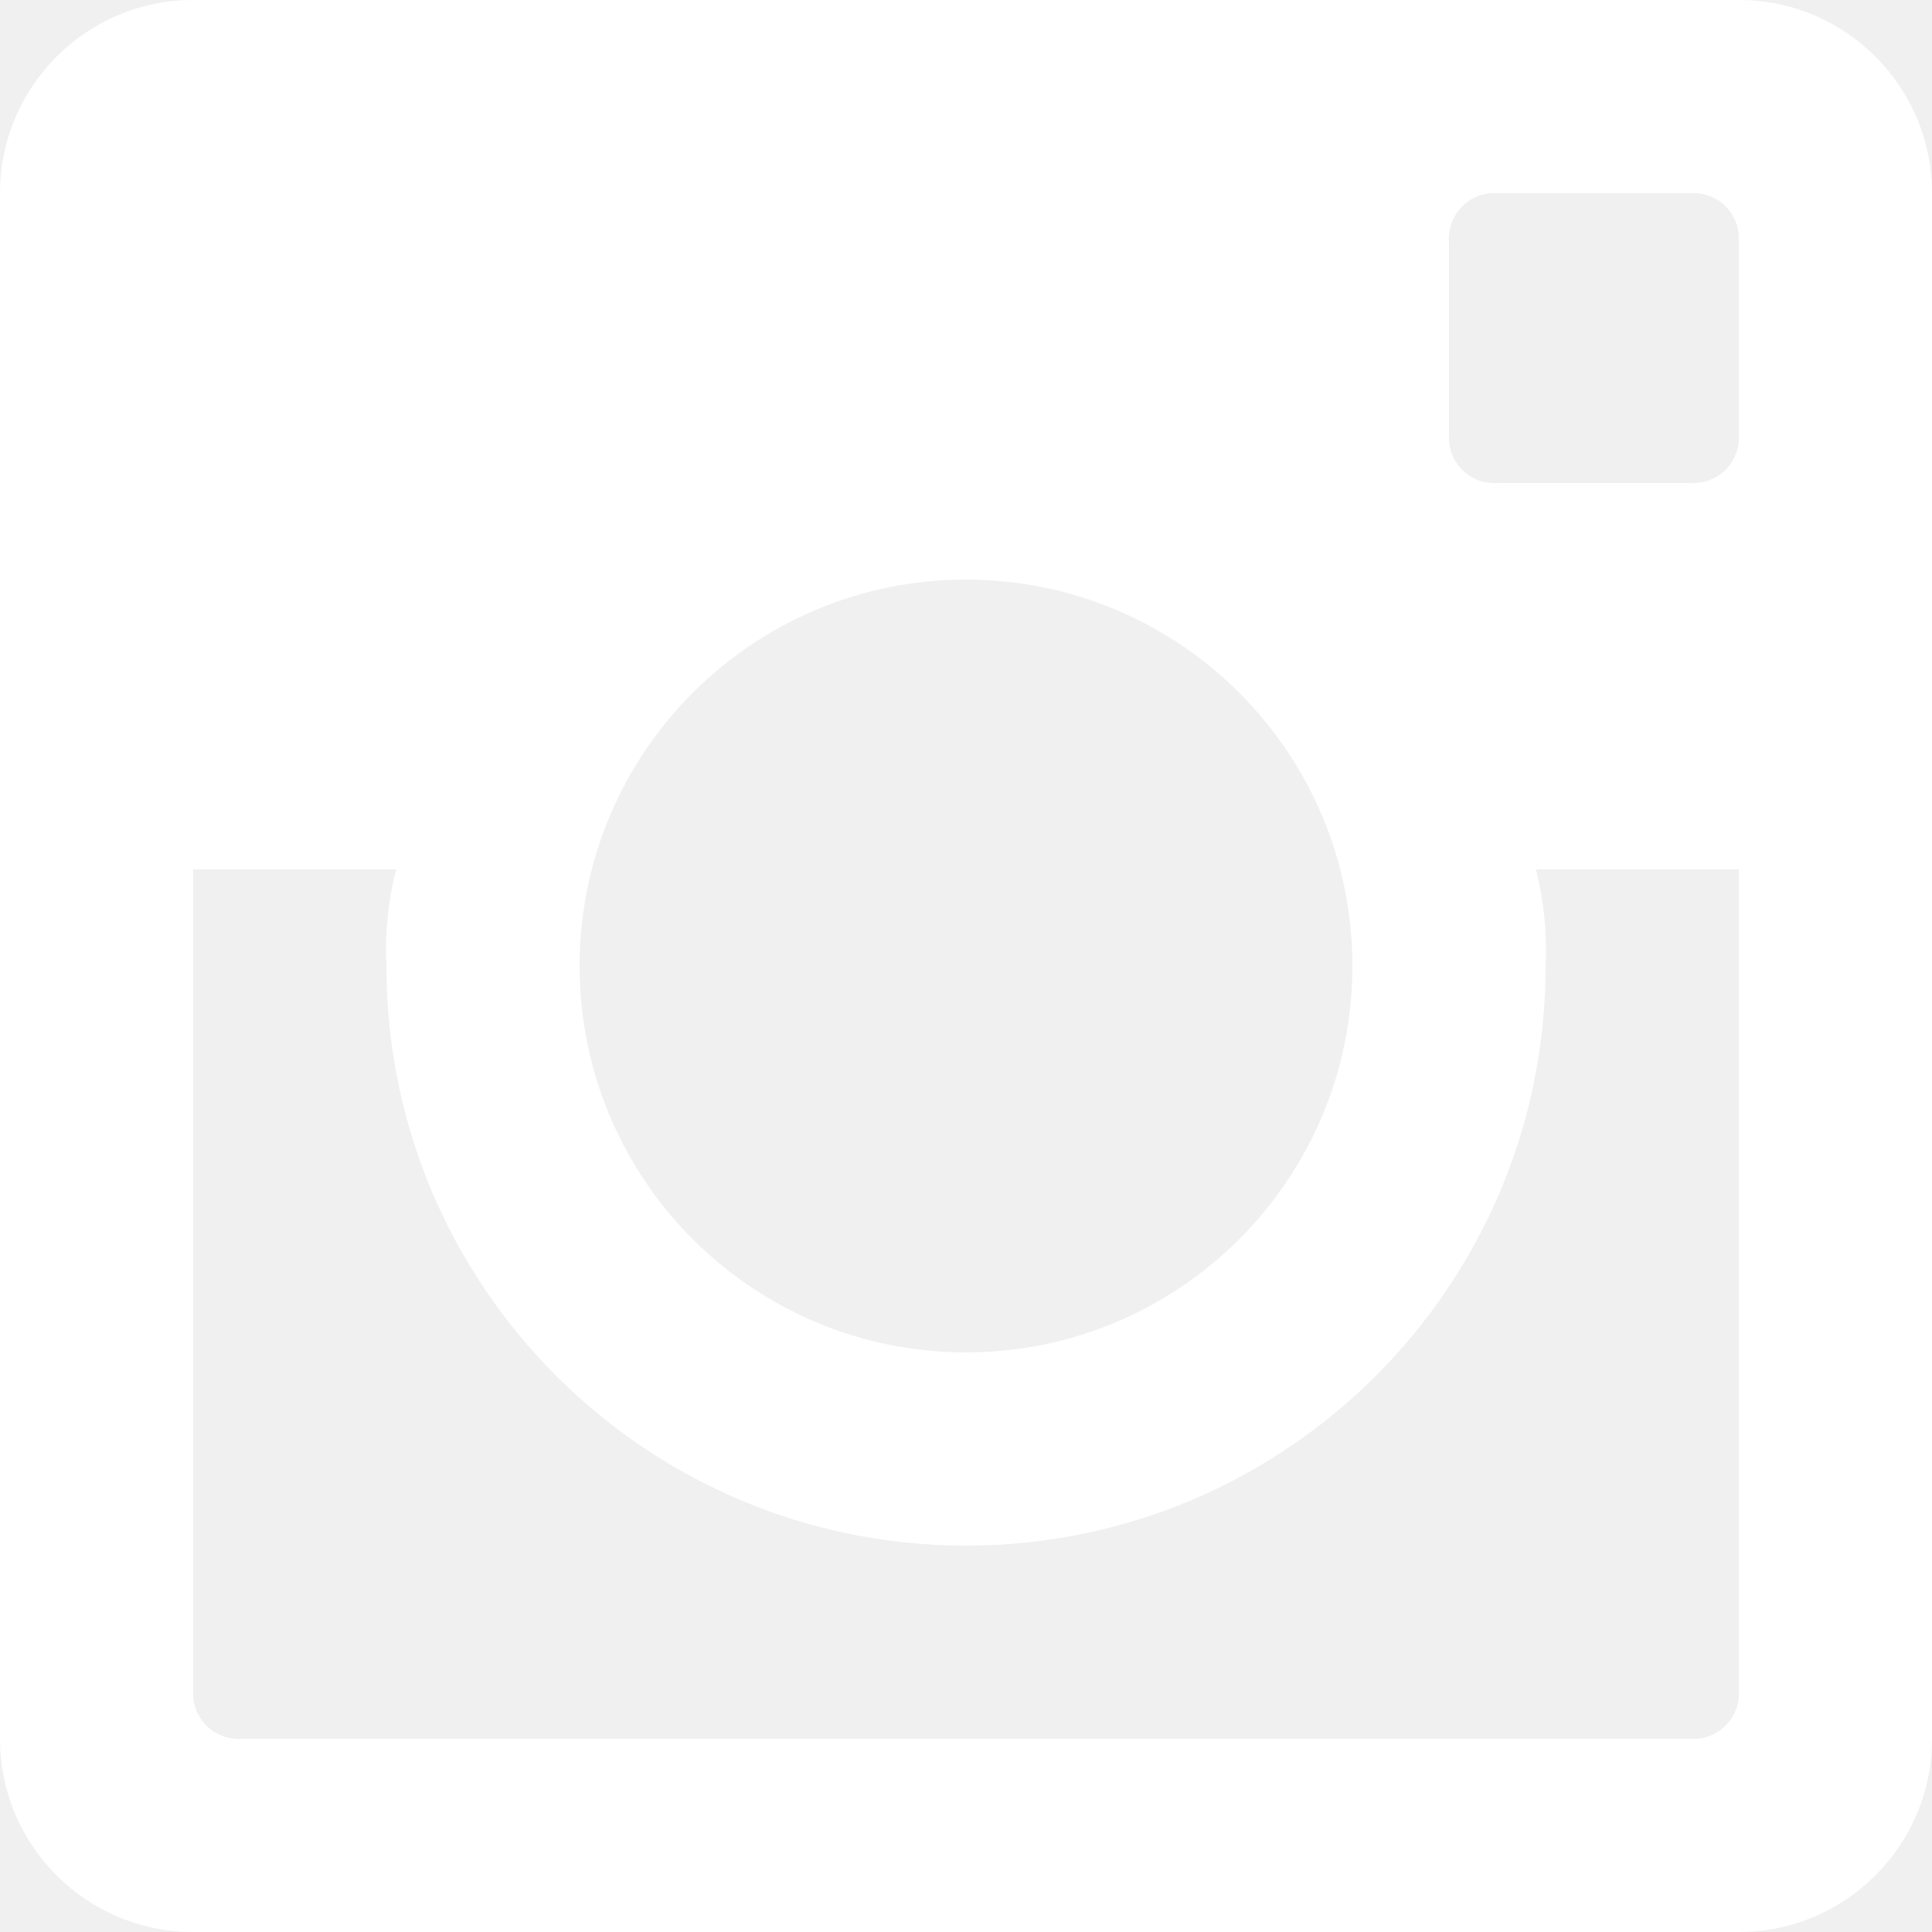
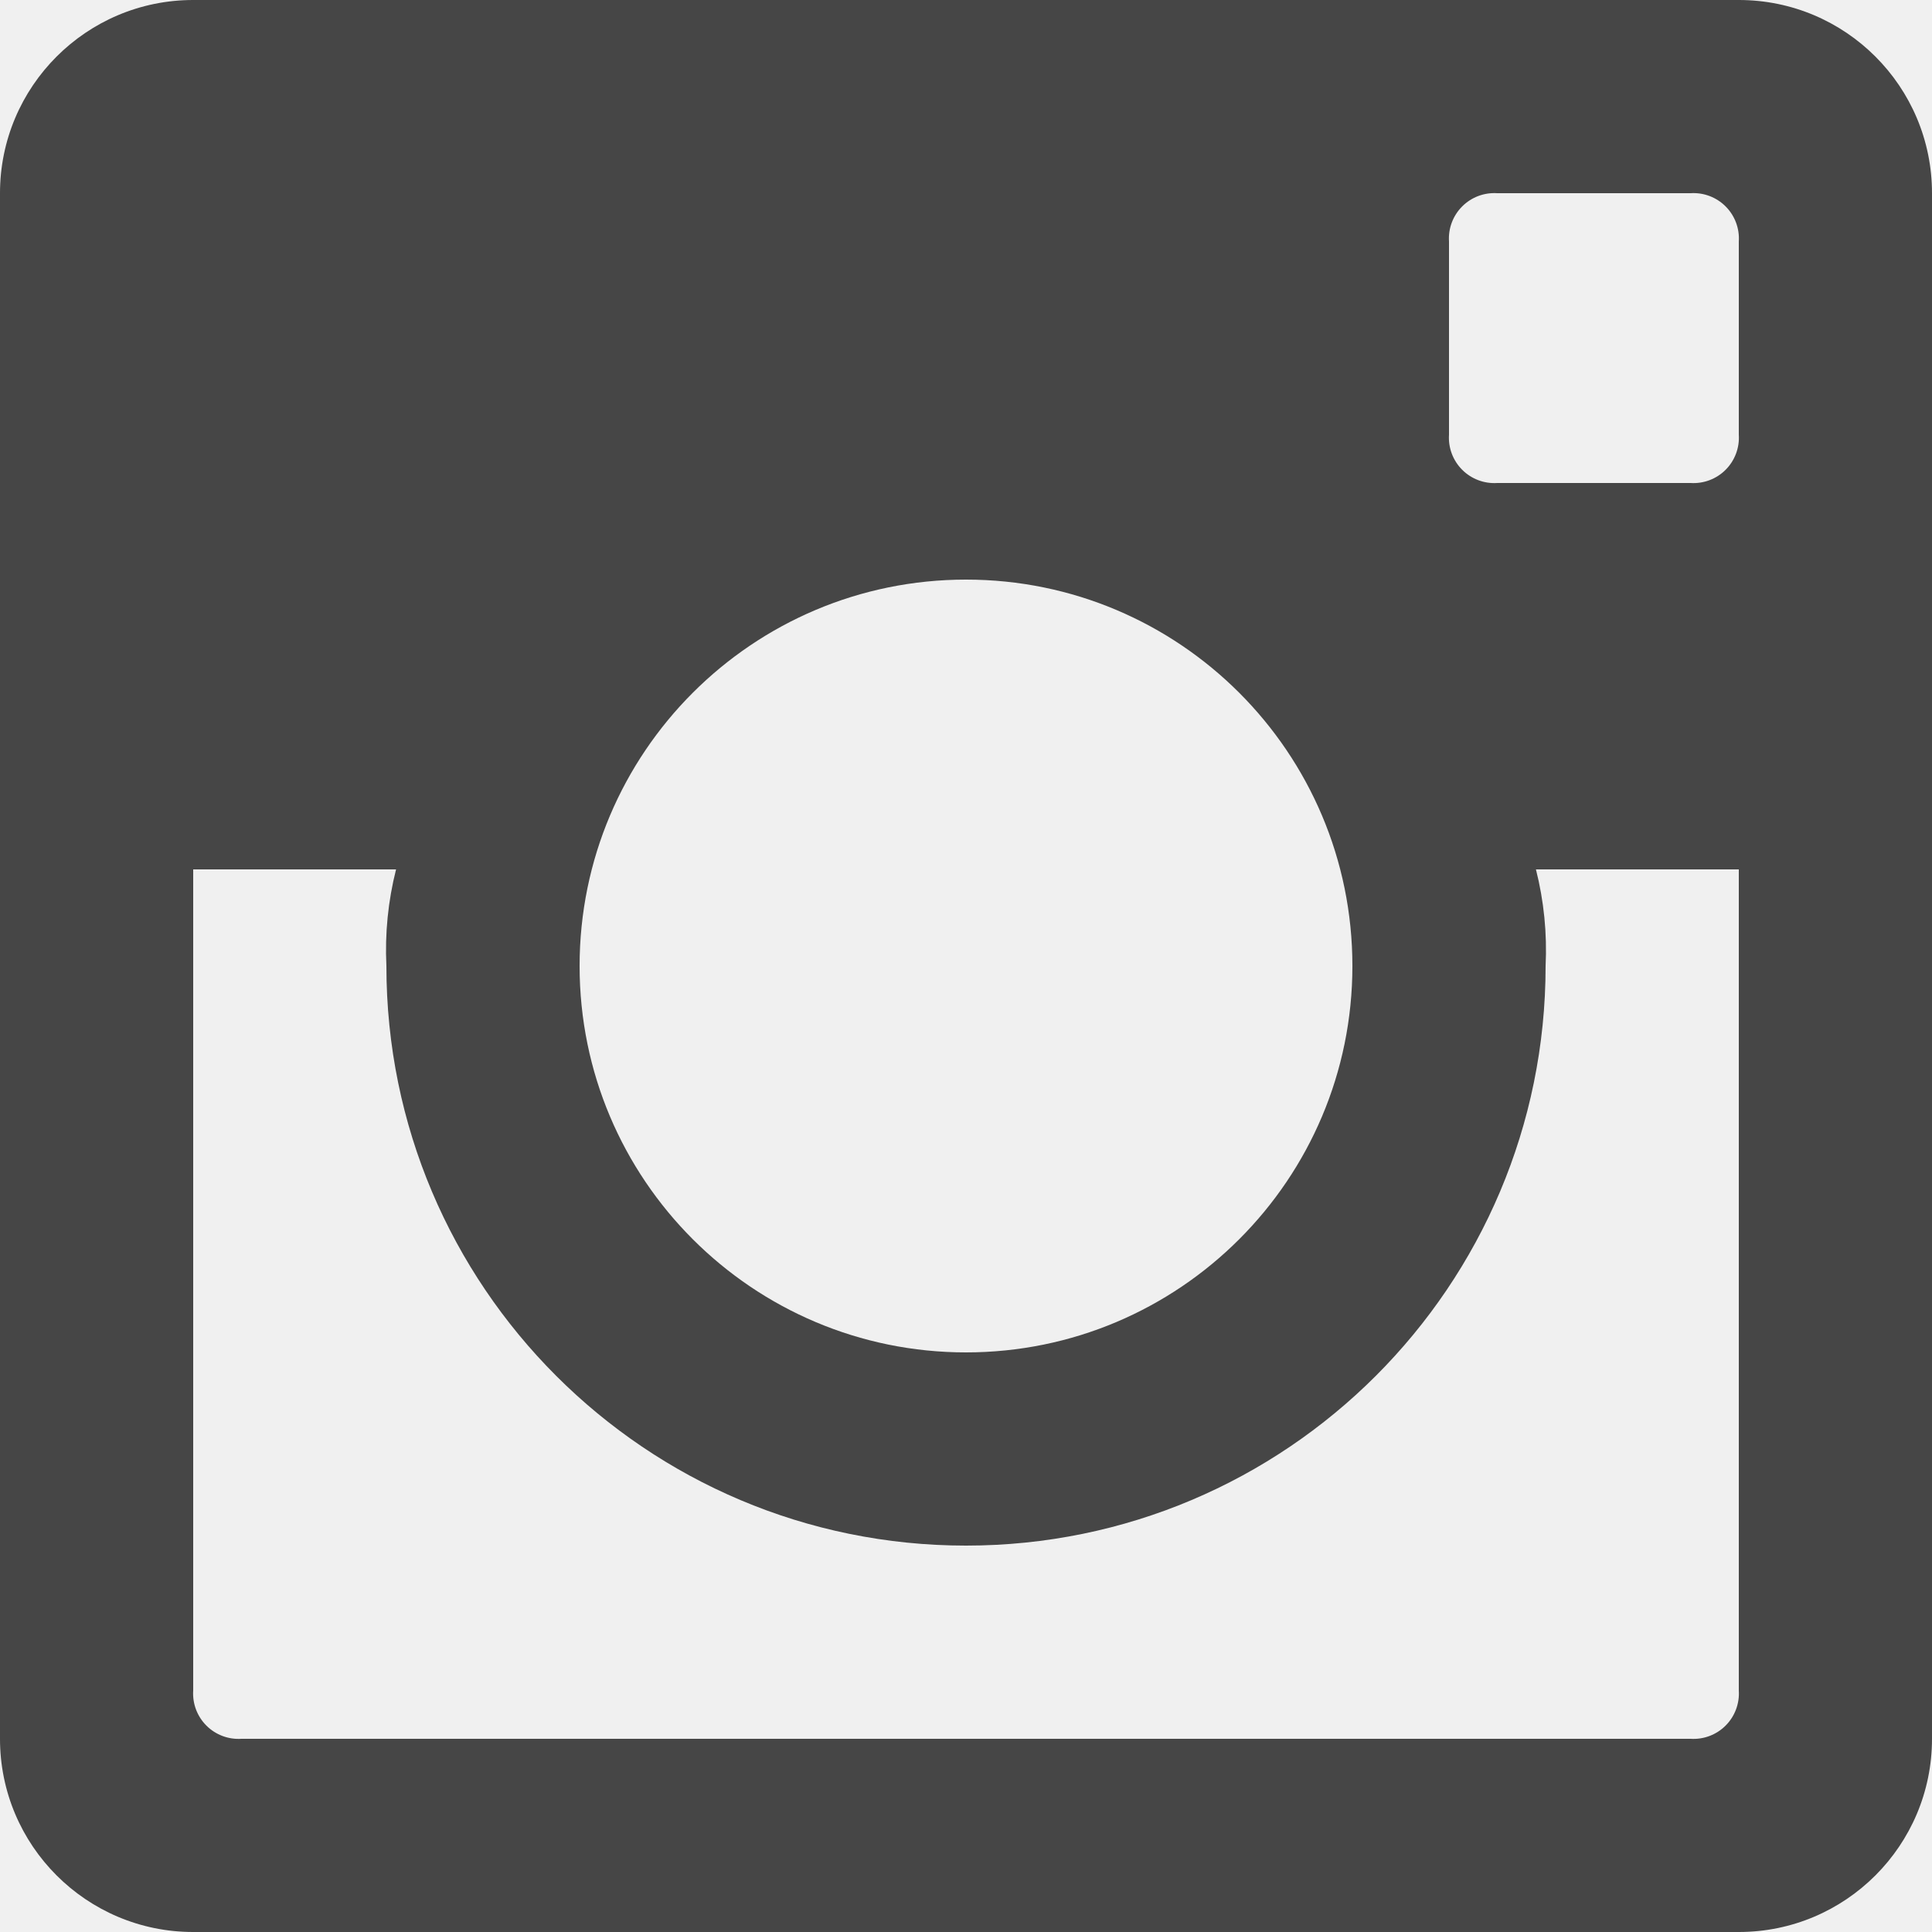
<svg xmlns="http://www.w3.org/2000/svg" width="20" height="20" viewBox="0 0 20 20">
-   <path d="M18 0H2a2 2 0 0 0-2 2v16a2 2 0 0 0 2 2h16a2 2 0 0 0 2-2V2a2 2 0 0 0-2-2zm-8 6a4 4 0 1 1-4 4 4 4 0 0 1 4-4zM2.5 18a.47.47 0 0 1-.5-.5V9h2.1a3.4 3.4 0 0 0-.1 1 6 6 0 1 0 12 0 3.4 3.4 0 0 0-.1-1H18v8.5a.47.47 0 0 1-.5.5zM18 4.5a.47.47 0 0 1-.5.5h-2a.47.47 0 0 1-.5-.5v-2a.47.47 0 0 1 .5-.5h2a.47.47 0 0 1 .5.5z" fill="#fff" />
+   <path d="M18 0H2a2 2 0 0 0-2 2v16a2 2 0 0 0 2 2h16a2 2 0 0 0 2-2V2a2 2 0 0 0-2-2zm-8 6a4 4 0 1 1-4 4 4 4 0 0 1 4-4zM2.5 18a.47.47 0 0 1-.5-.5V9h2.1a3.4 3.4 0 0 0-.1 1 6 6 0 1 0 12 0 3.4 3.4 0 0 0-.1-1H18v8.5a.47.47 0 0 1-.5.5zM18 4.5a.47.47 0 0 1-.5.5h-2a.47.47 0 0 1-.5-.5v-2a.47.47 0 0 1 .5-.5h2a.47.47 0 0 1 .5.5z" fill="#464646" />
</svg>
